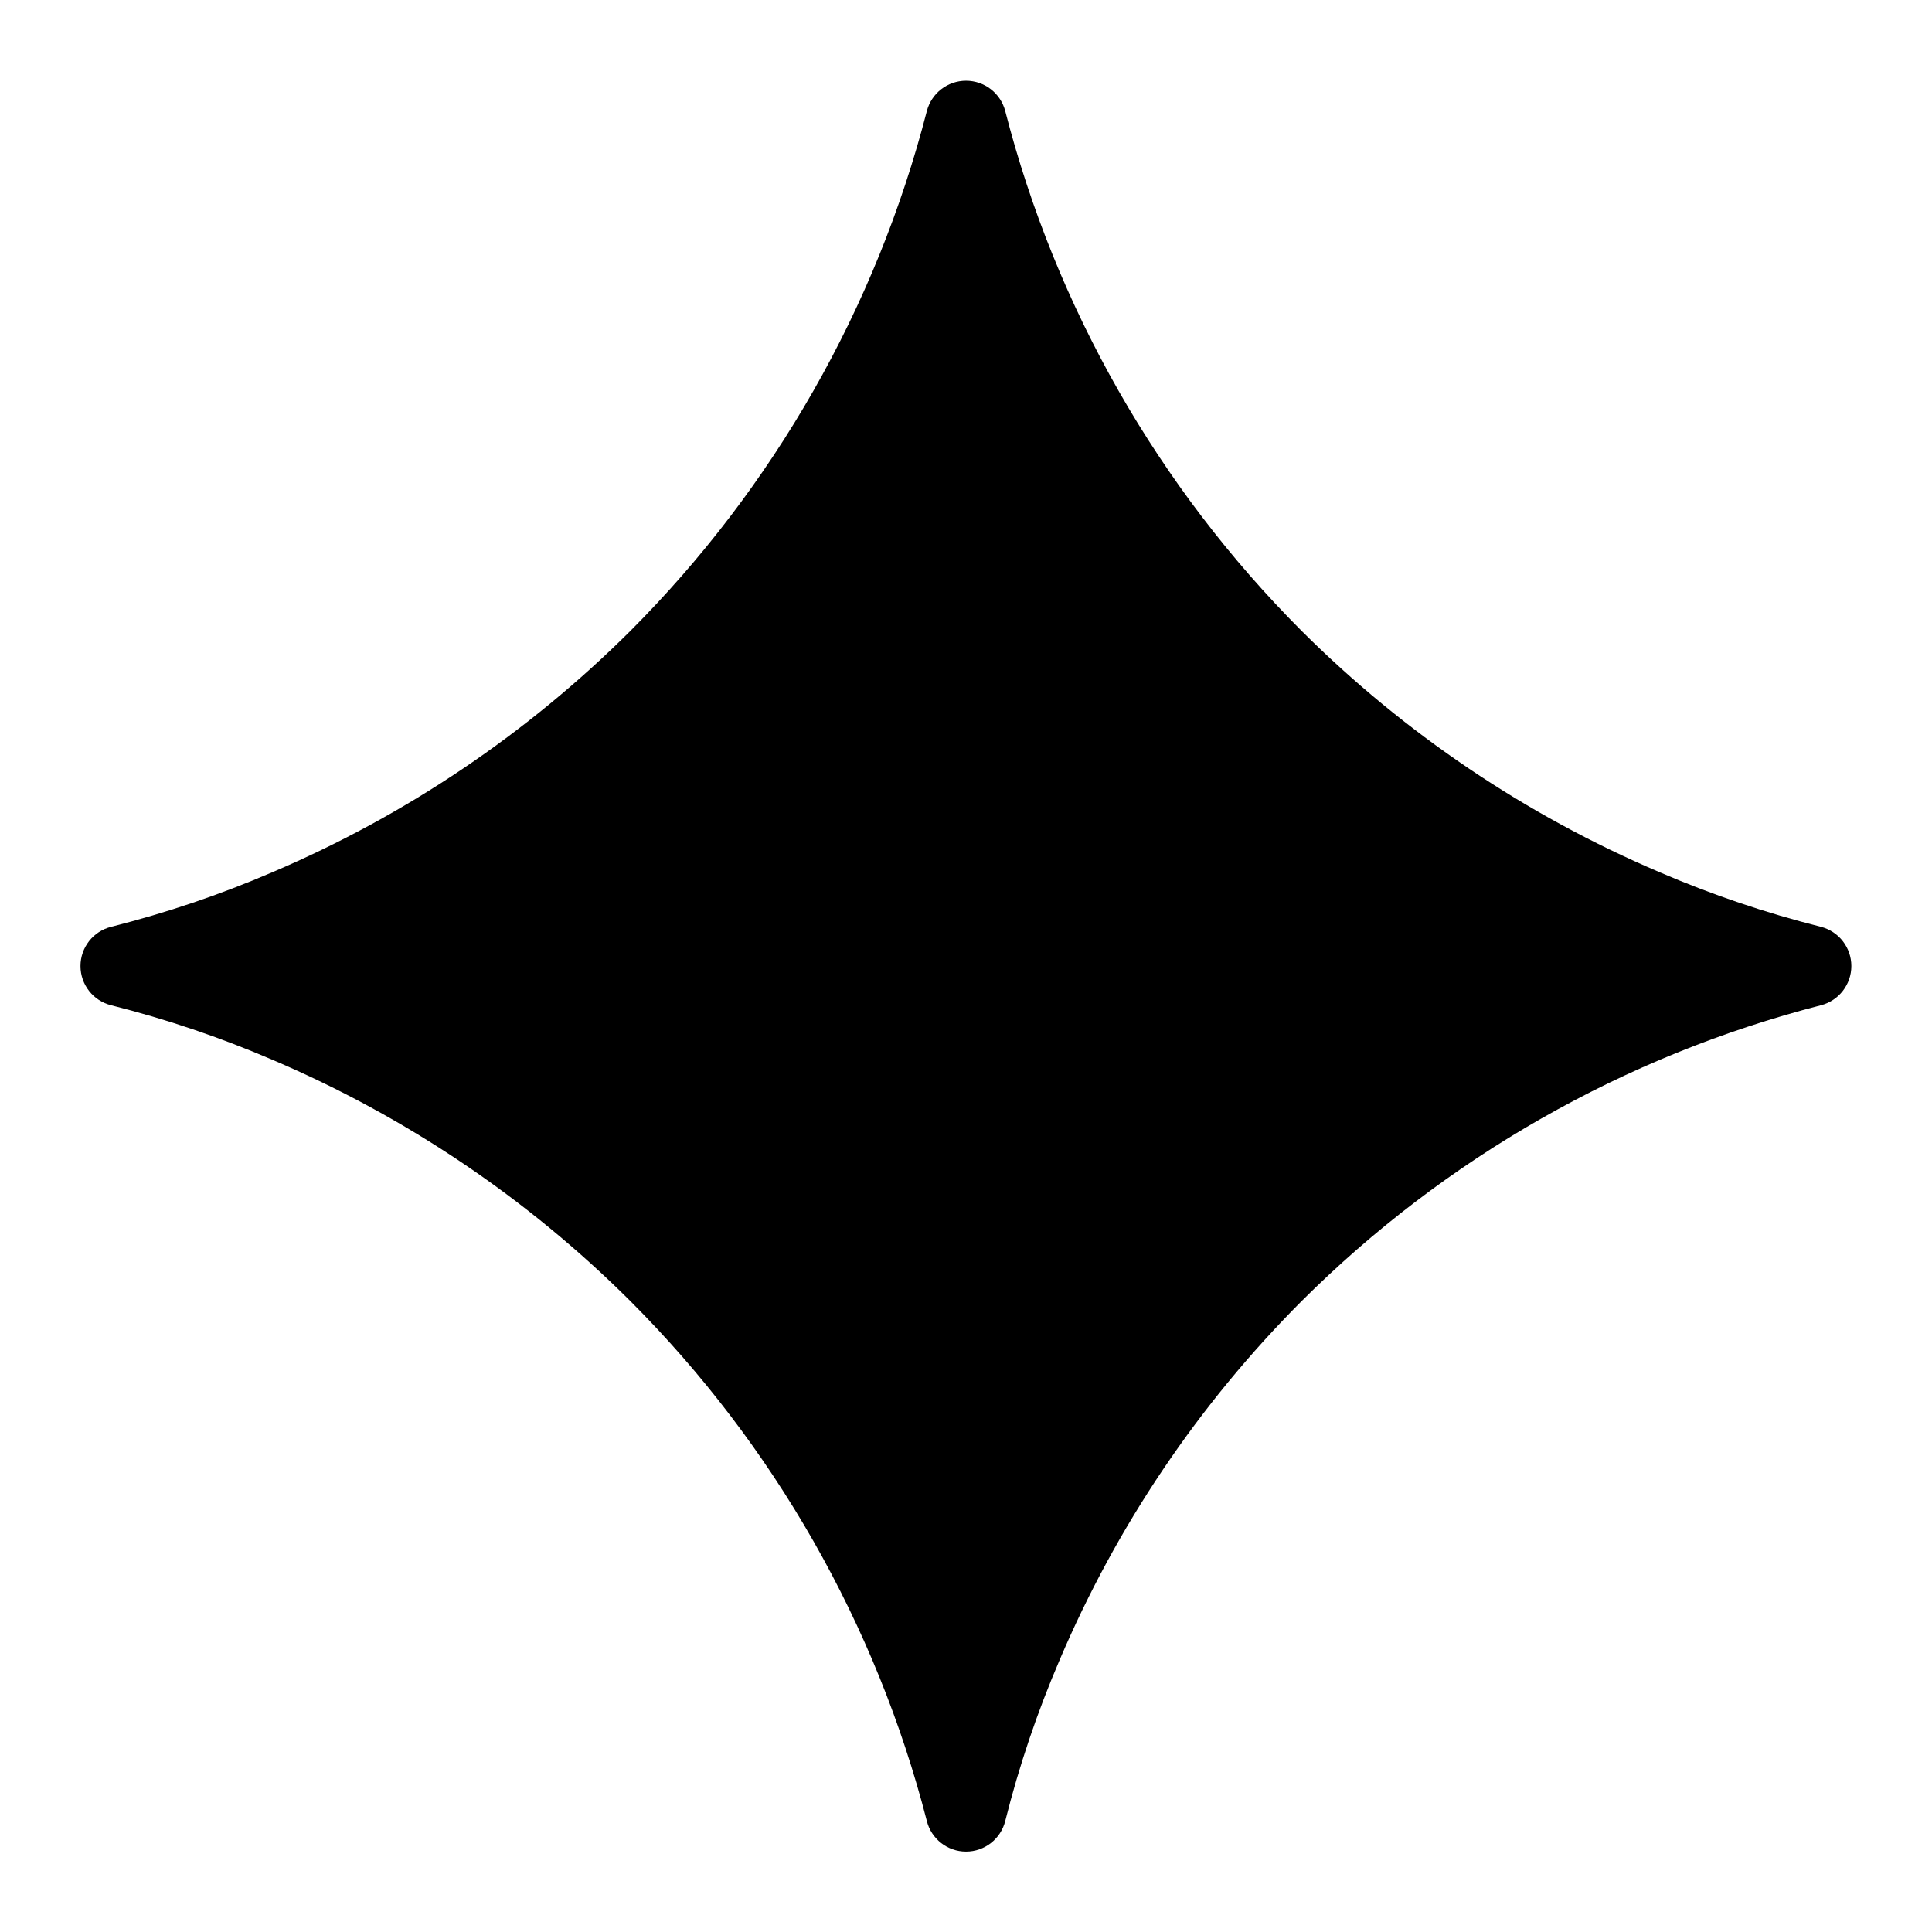
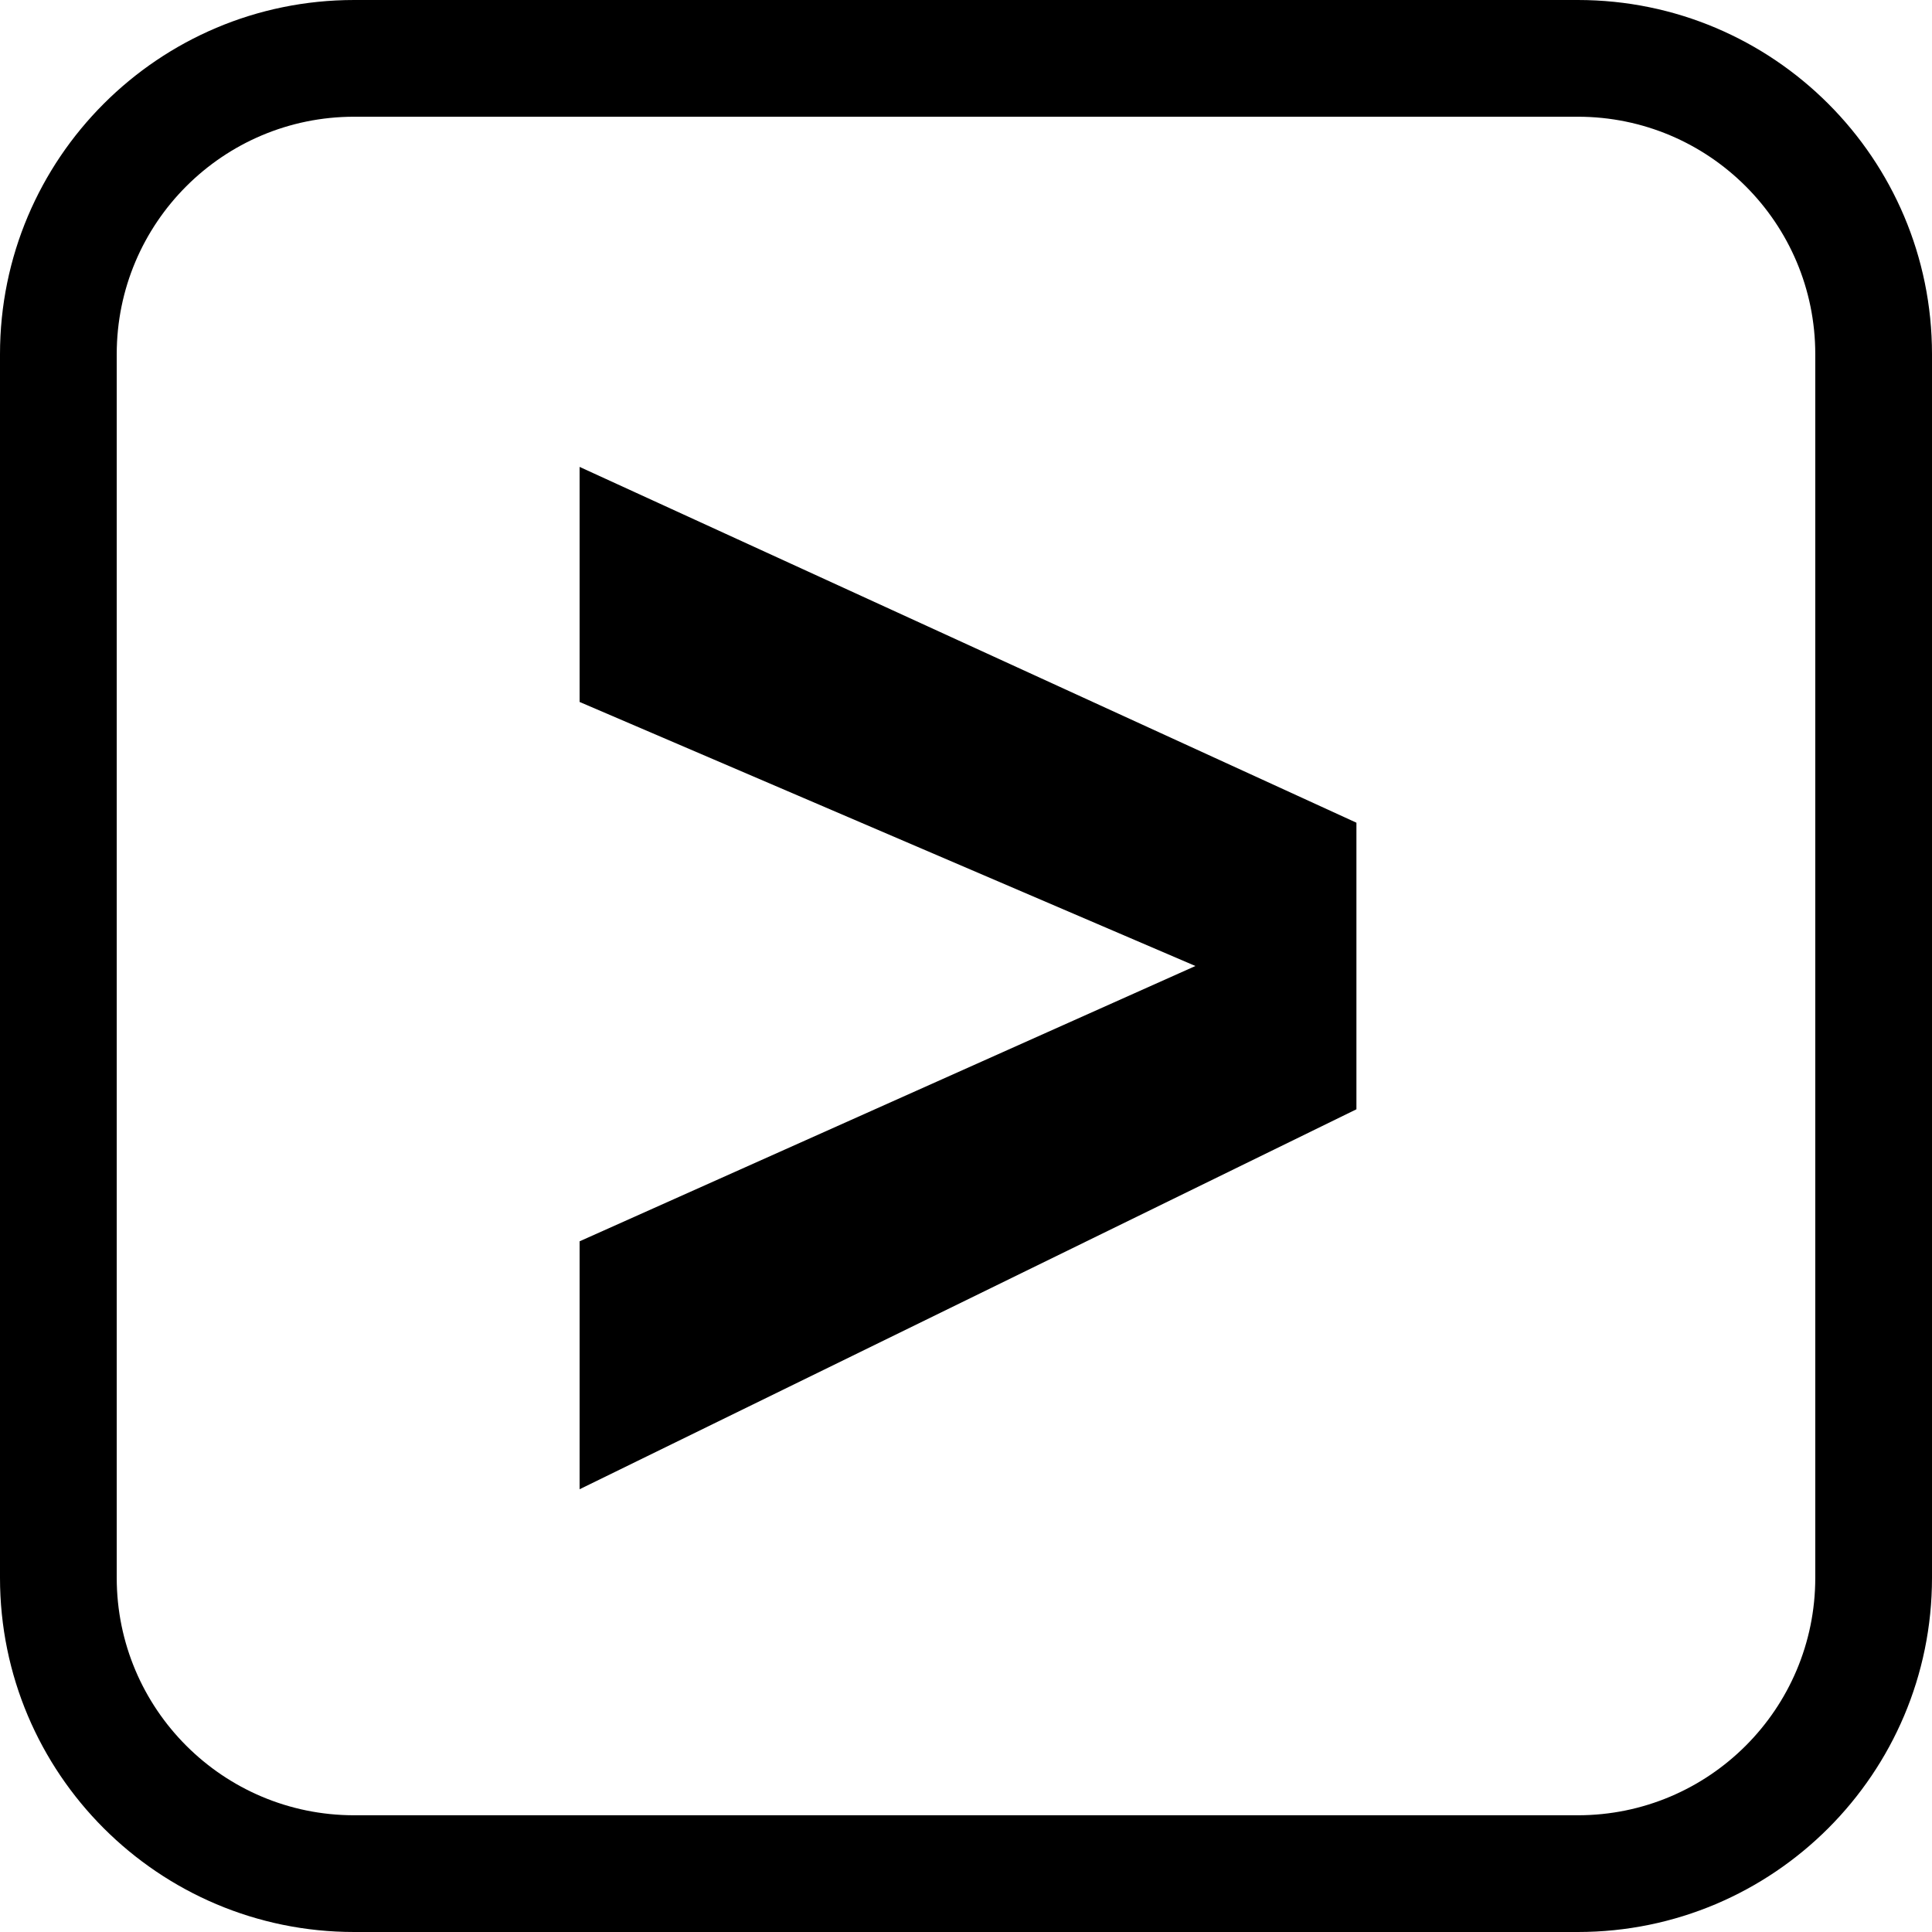
<svg xmlns="http://www.w3.org/2000/svg" fill="currentColor" fill-rule="evenodd" viewBox="0 0 24 24">
-   <path d="M20.616 10.835a14.147 14.147 0 01-4.45-3.001 14.111 14.111 0 01-3.678-6.452.503.503 0 00-.975 0 14.134 14.134 0 01-3.679 6.452 14.155 14.155 0 01-4.45 3.001c-.65.28-1.318.505-2.002.678a.502.502 0 000 .975c.684.172 1.35.397 2.002.677a14.147 14.147 0 014.45 3.001 14.112 14.112 0 013.679 6.453.502.502 0 00.975 0c.172-.685.397-1.351.677-2.003a14.145 14.145 0 013.001-4.45 14.113 14.113 0 016.453-3.678.503.503 0 000-.975 13.245 13.245 0 01-2.003-.678z" />
+   <path d="M4.4 0h15.2A4.4 4.4 0 0124 4.4v15.2a4.4 4.4 0 01-4.4 4.4H4.4A4.4 4.4 0 010 19.6V4.4A4.4 4.4 0 014.4 0zm0 1.45A2.95 2.95 0 001.45 4.4v15.2a2.95 2.95 0 002.95 2.95h15.2a2.95 2.95 0 002.95-2.95V4.4a2.95 2.95 0 00-2.95-2.95H4.4zM7.2 5.8l9.65 4.42v3.56L7.2 18.5v-3.08L14.85 12 7.2 8.72V5.8z" />
</svg>
